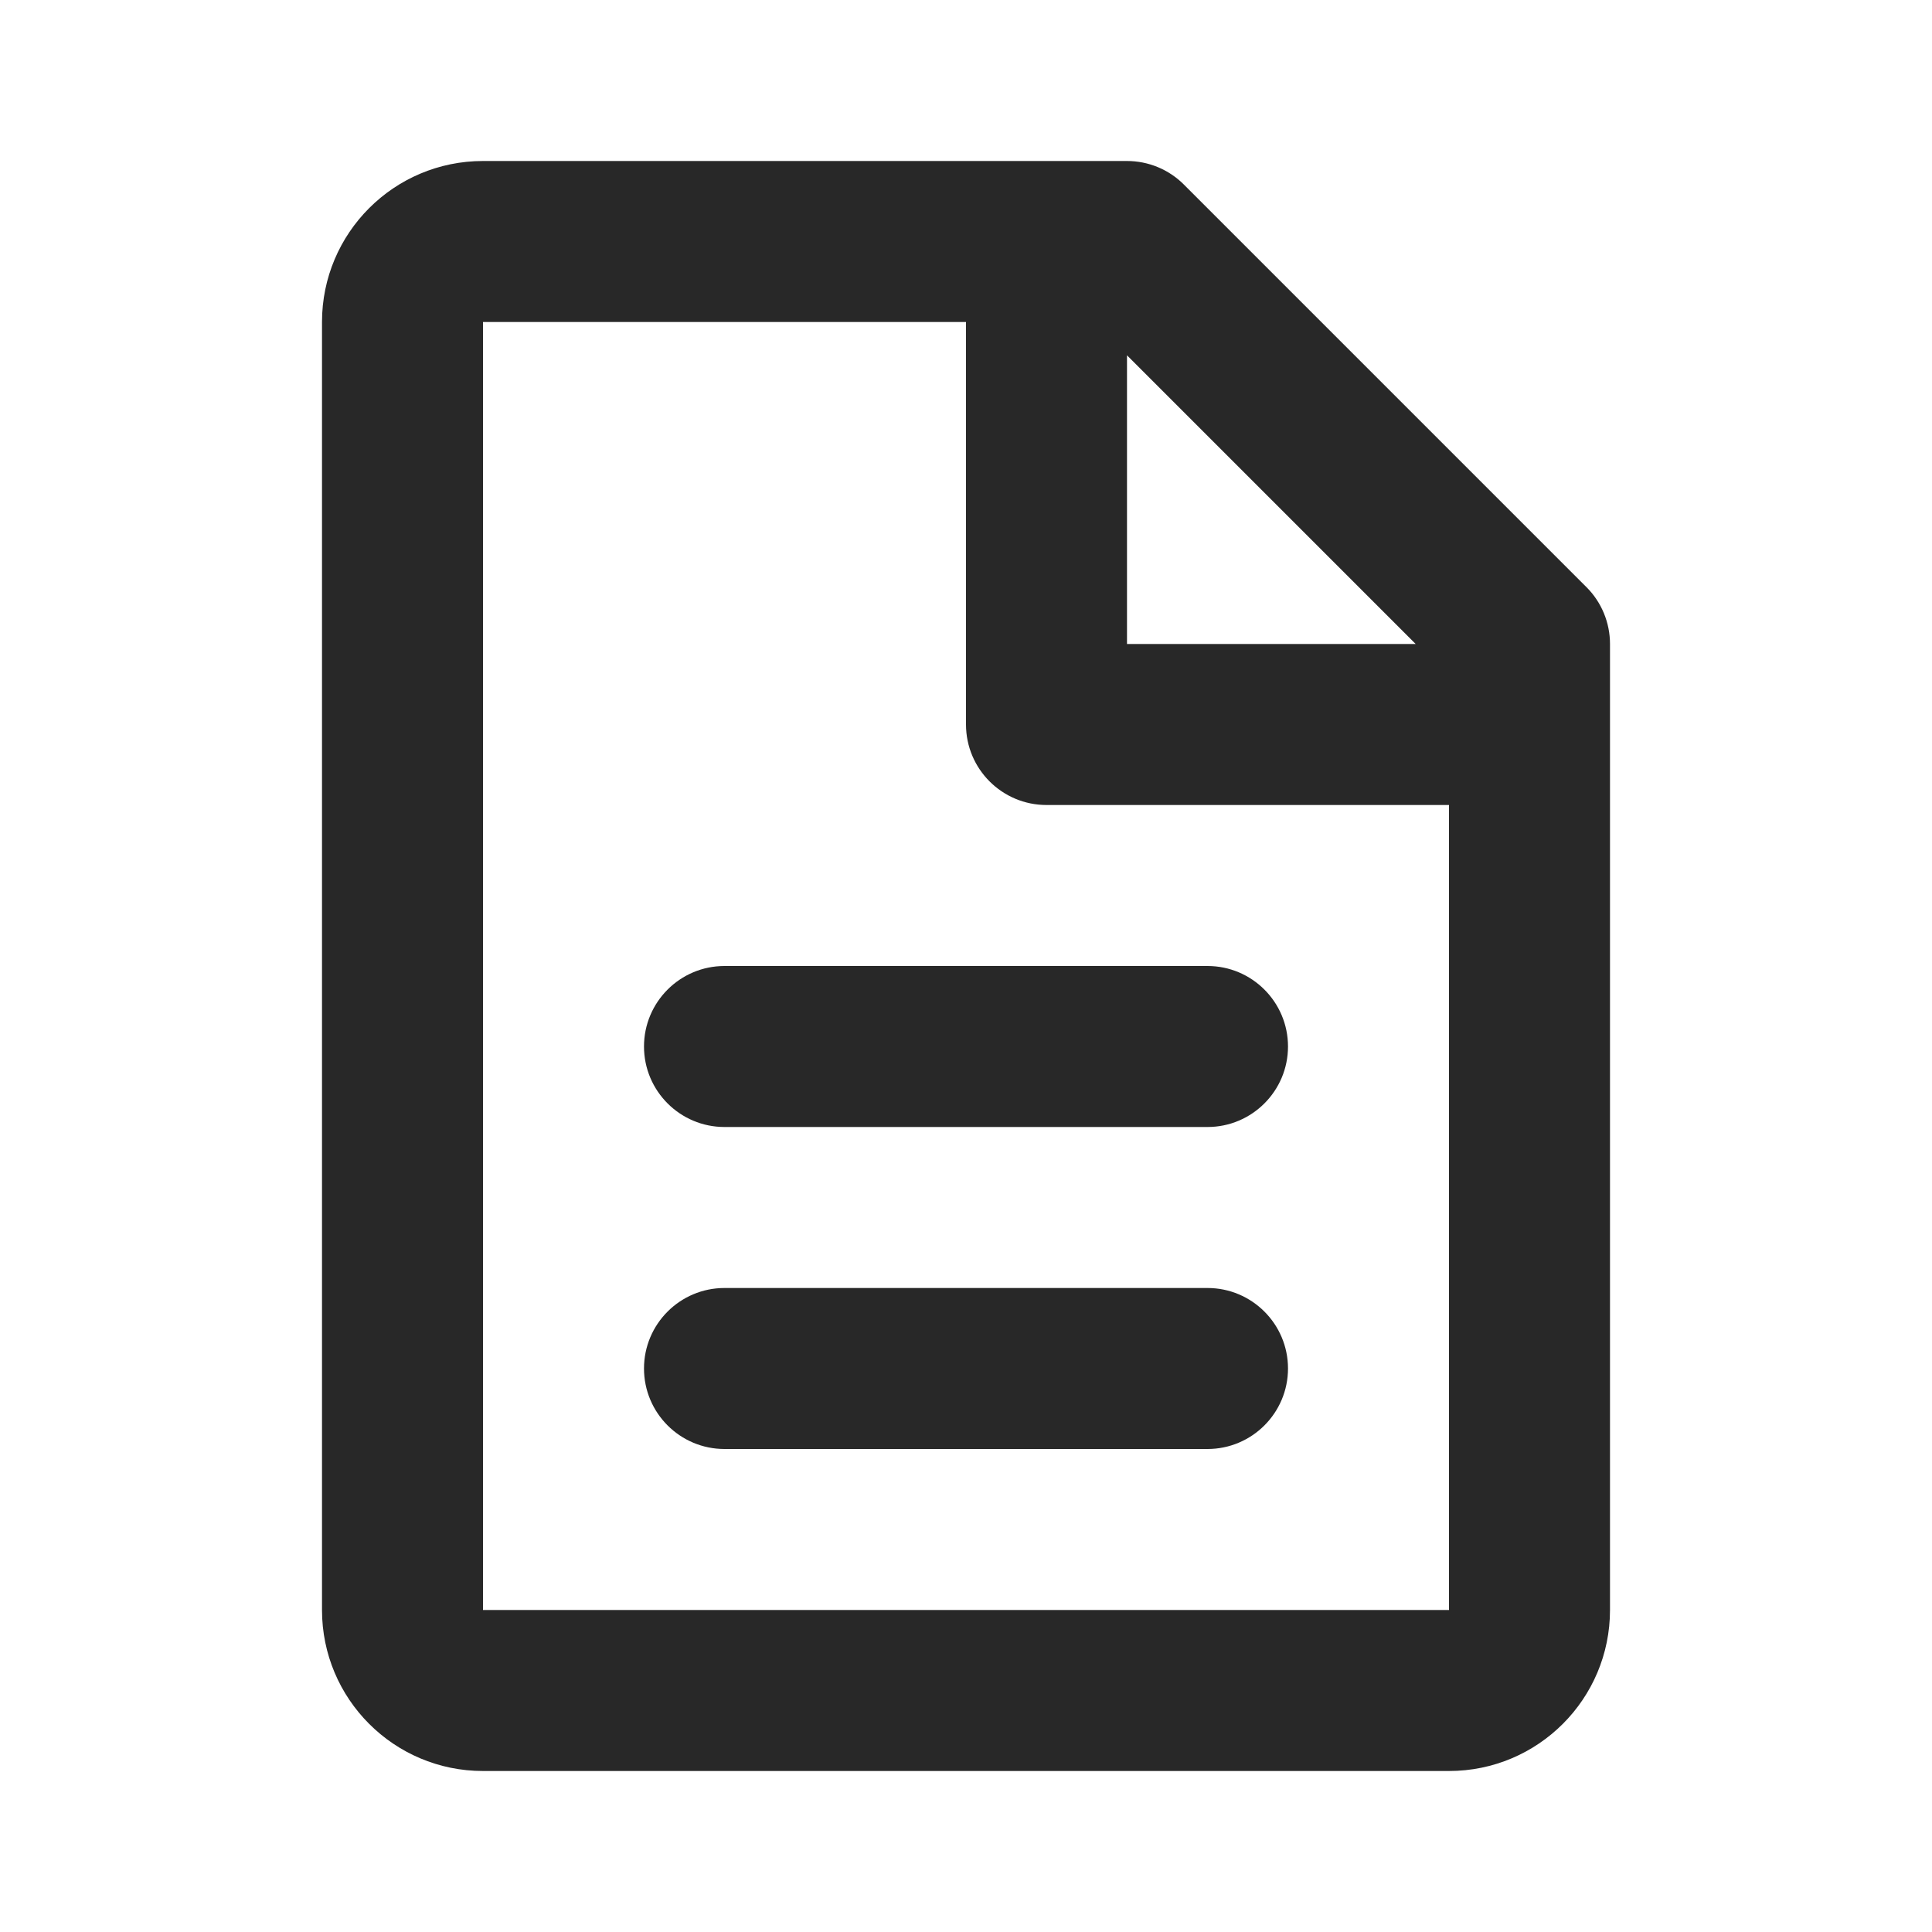
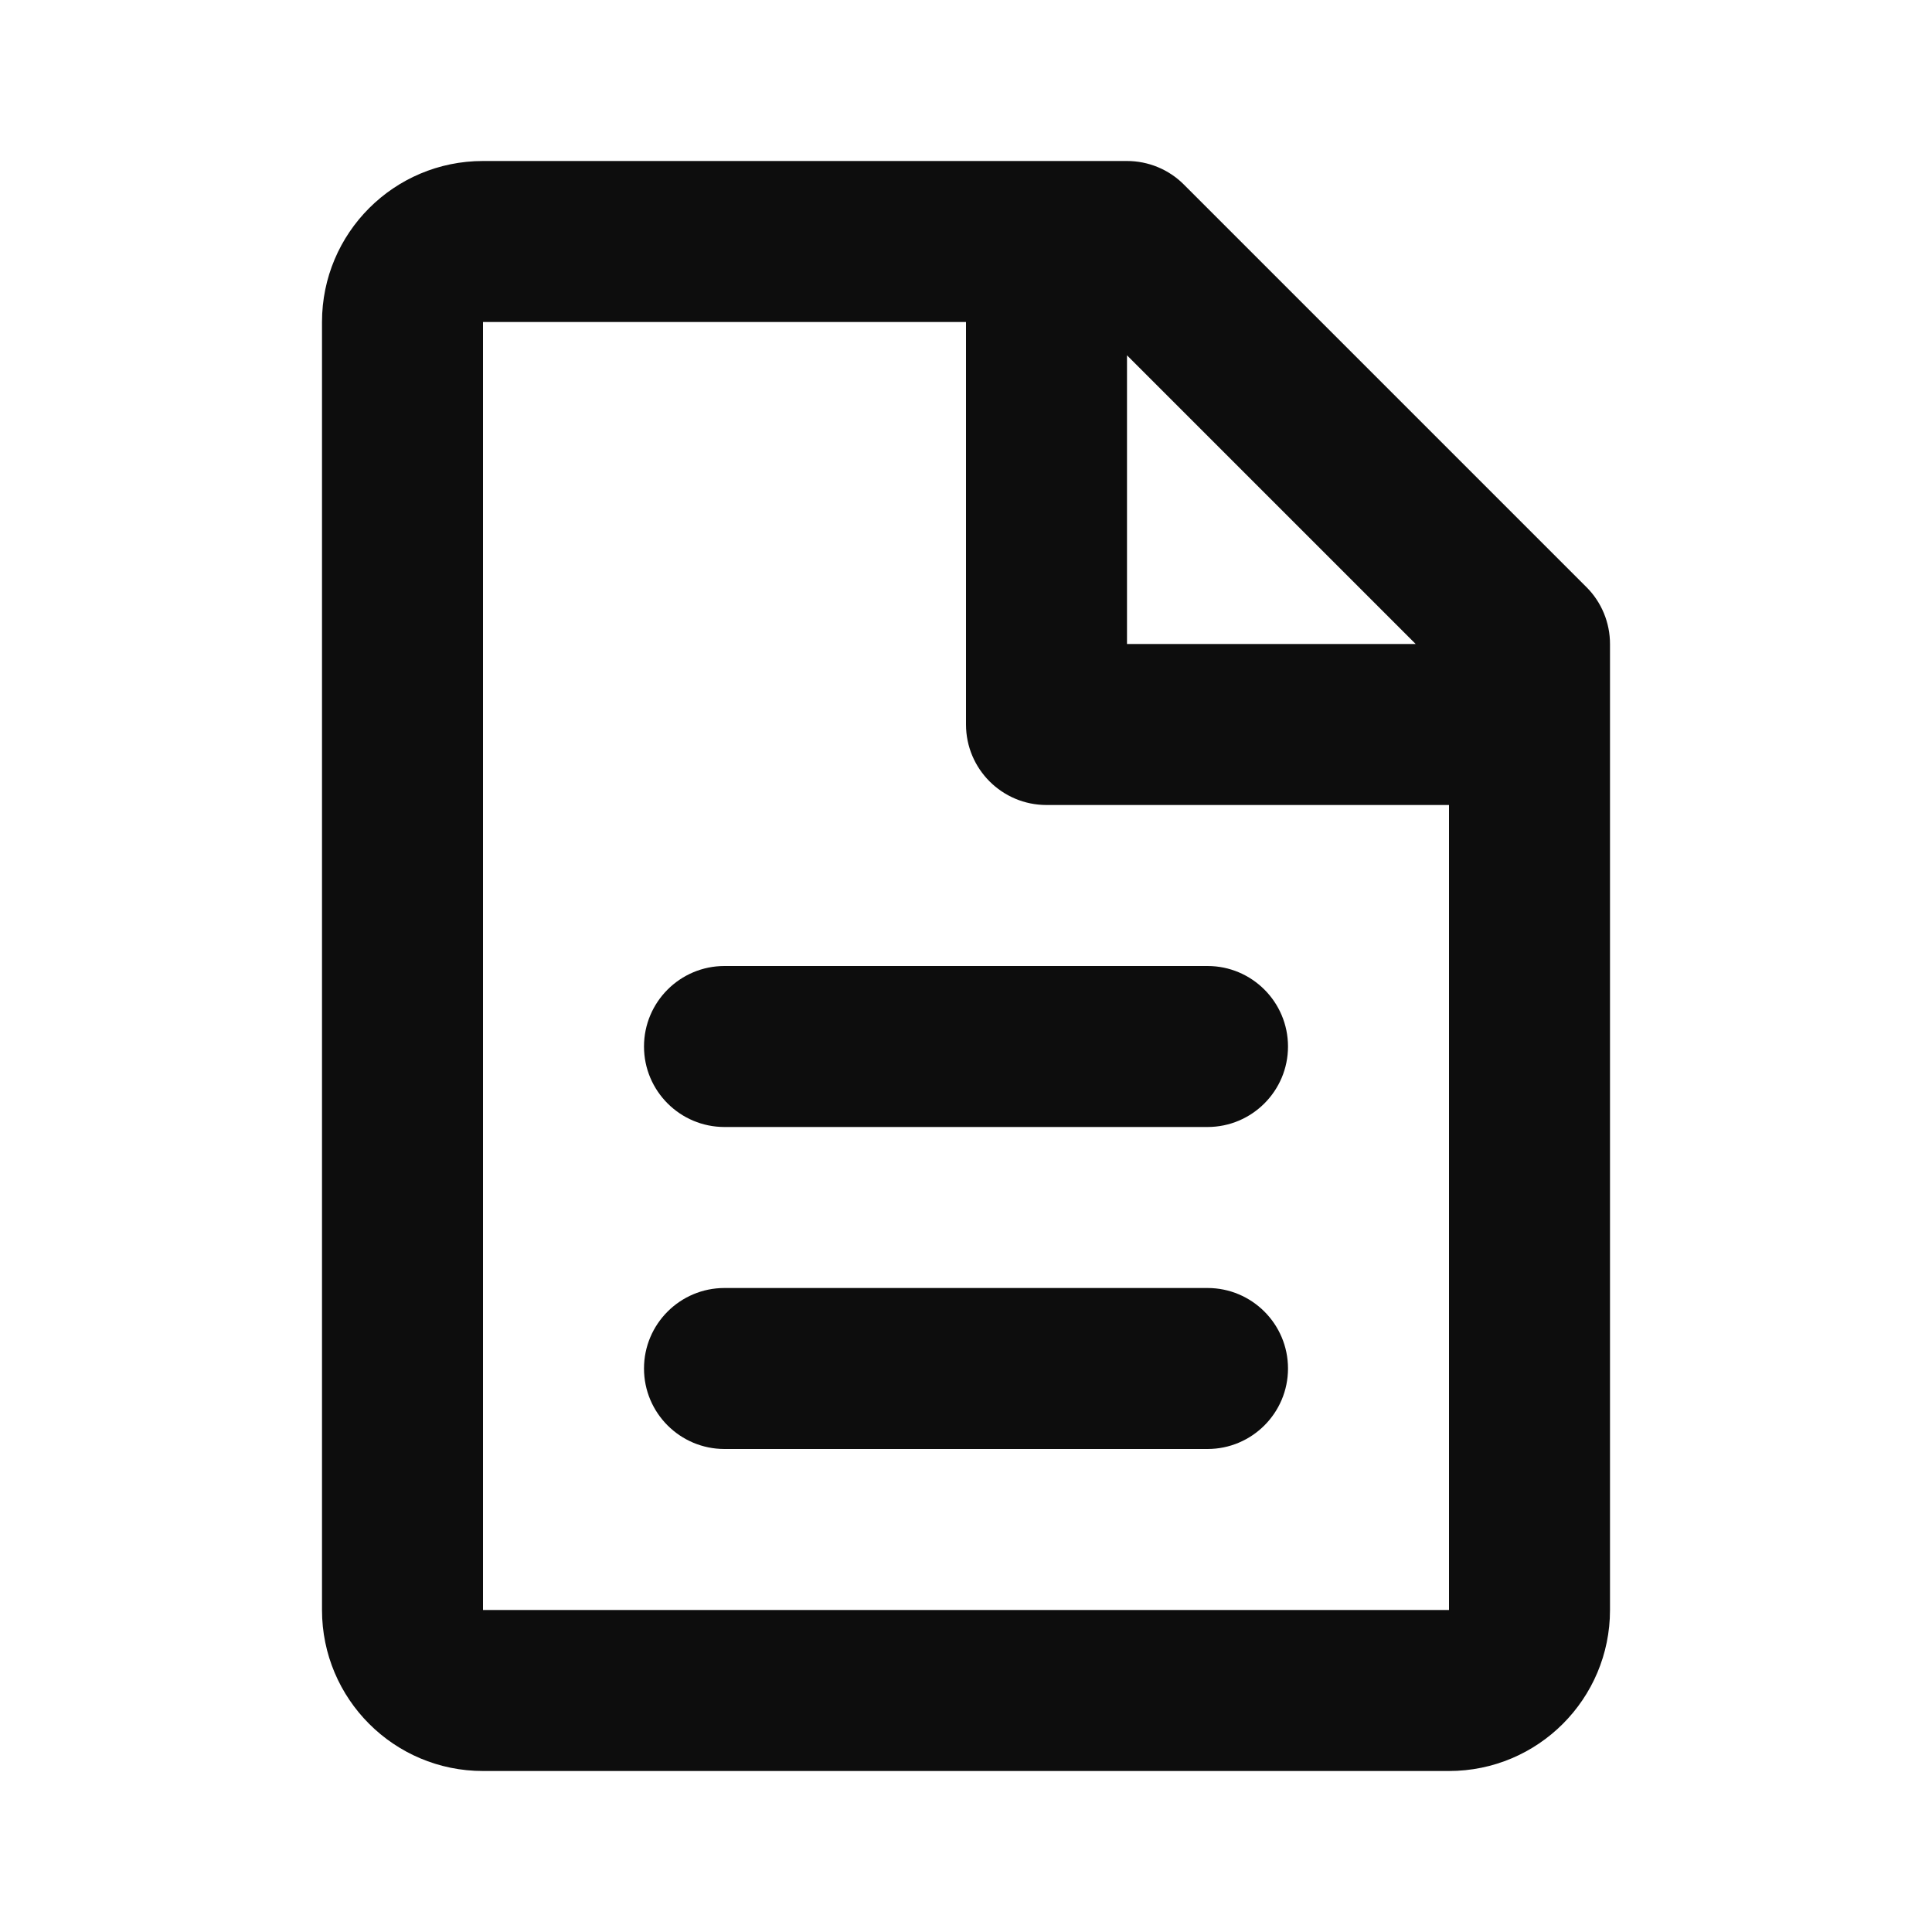
<svg xmlns="http://www.w3.org/2000/svg" width="24" height="24" viewBox="0 0 24 24" fill="none">
-   <path fill-rule="evenodd" clip-rule="evenodd" d="M4 4C4 2.895 4.895 2 6 2H14C14.265 2 14.52 2.105 14.707 2.293L19.707 7.293C19.895 7.48 20 7.735 20 8V20C20 21.105 19.105 22 18 22H6C4.895 22 4 21.105 4 20V4ZM17.586 8H14V4.414L17.586 8ZM12 4V9C12 9.552 12.448 10 13 10H18V20H6V4L12 4ZM8 13C8 12.448 8.448 12 9 12H15C15.552 12 16 12.448 16 13C16 13.552 15.552 14 15 14H9C8.448 14 8 13.552 8 13ZM8 17C8 16.448 8.448 16 9 16H15C15.552 16 16 16.448 16 17C16 17.552 15.552 18 15 18H9C8.448 18 8 17.552 8 17Z" fill="#282828" />
+   <path fill-rule="evenodd" clip-rule="evenodd" d="M4 4C4 2.895 4.895 2 6 2H14C14.265 2 14.52 2.105 14.707 2.293L19.707 7.293C19.895 7.48 20 7.735 20 8V20C20 21.105 19.105 22 18 22H6C4.895 22 4 21.105 4 20V4ZM17.586 8H14V4.414L17.586 8ZM12 4V9C12 9.552 12.448 10 13 10H18V20H6V4L12 4ZM8 13C8 12.448 8.448 12 9 12H15C15.552 12 16 12.448 16 13C16 13.552 15.552 14 15 14H9C8.448 14 8 13.552 8 13ZM8 17C8 16.448 8.448 16 9 16H15C15.552 16 16 16.448 16 17C16 17.552 15.552 18 15 18H9C8.448 18 8 17.552 8 17Z" fill="#0D0D0D" />
</svg>
